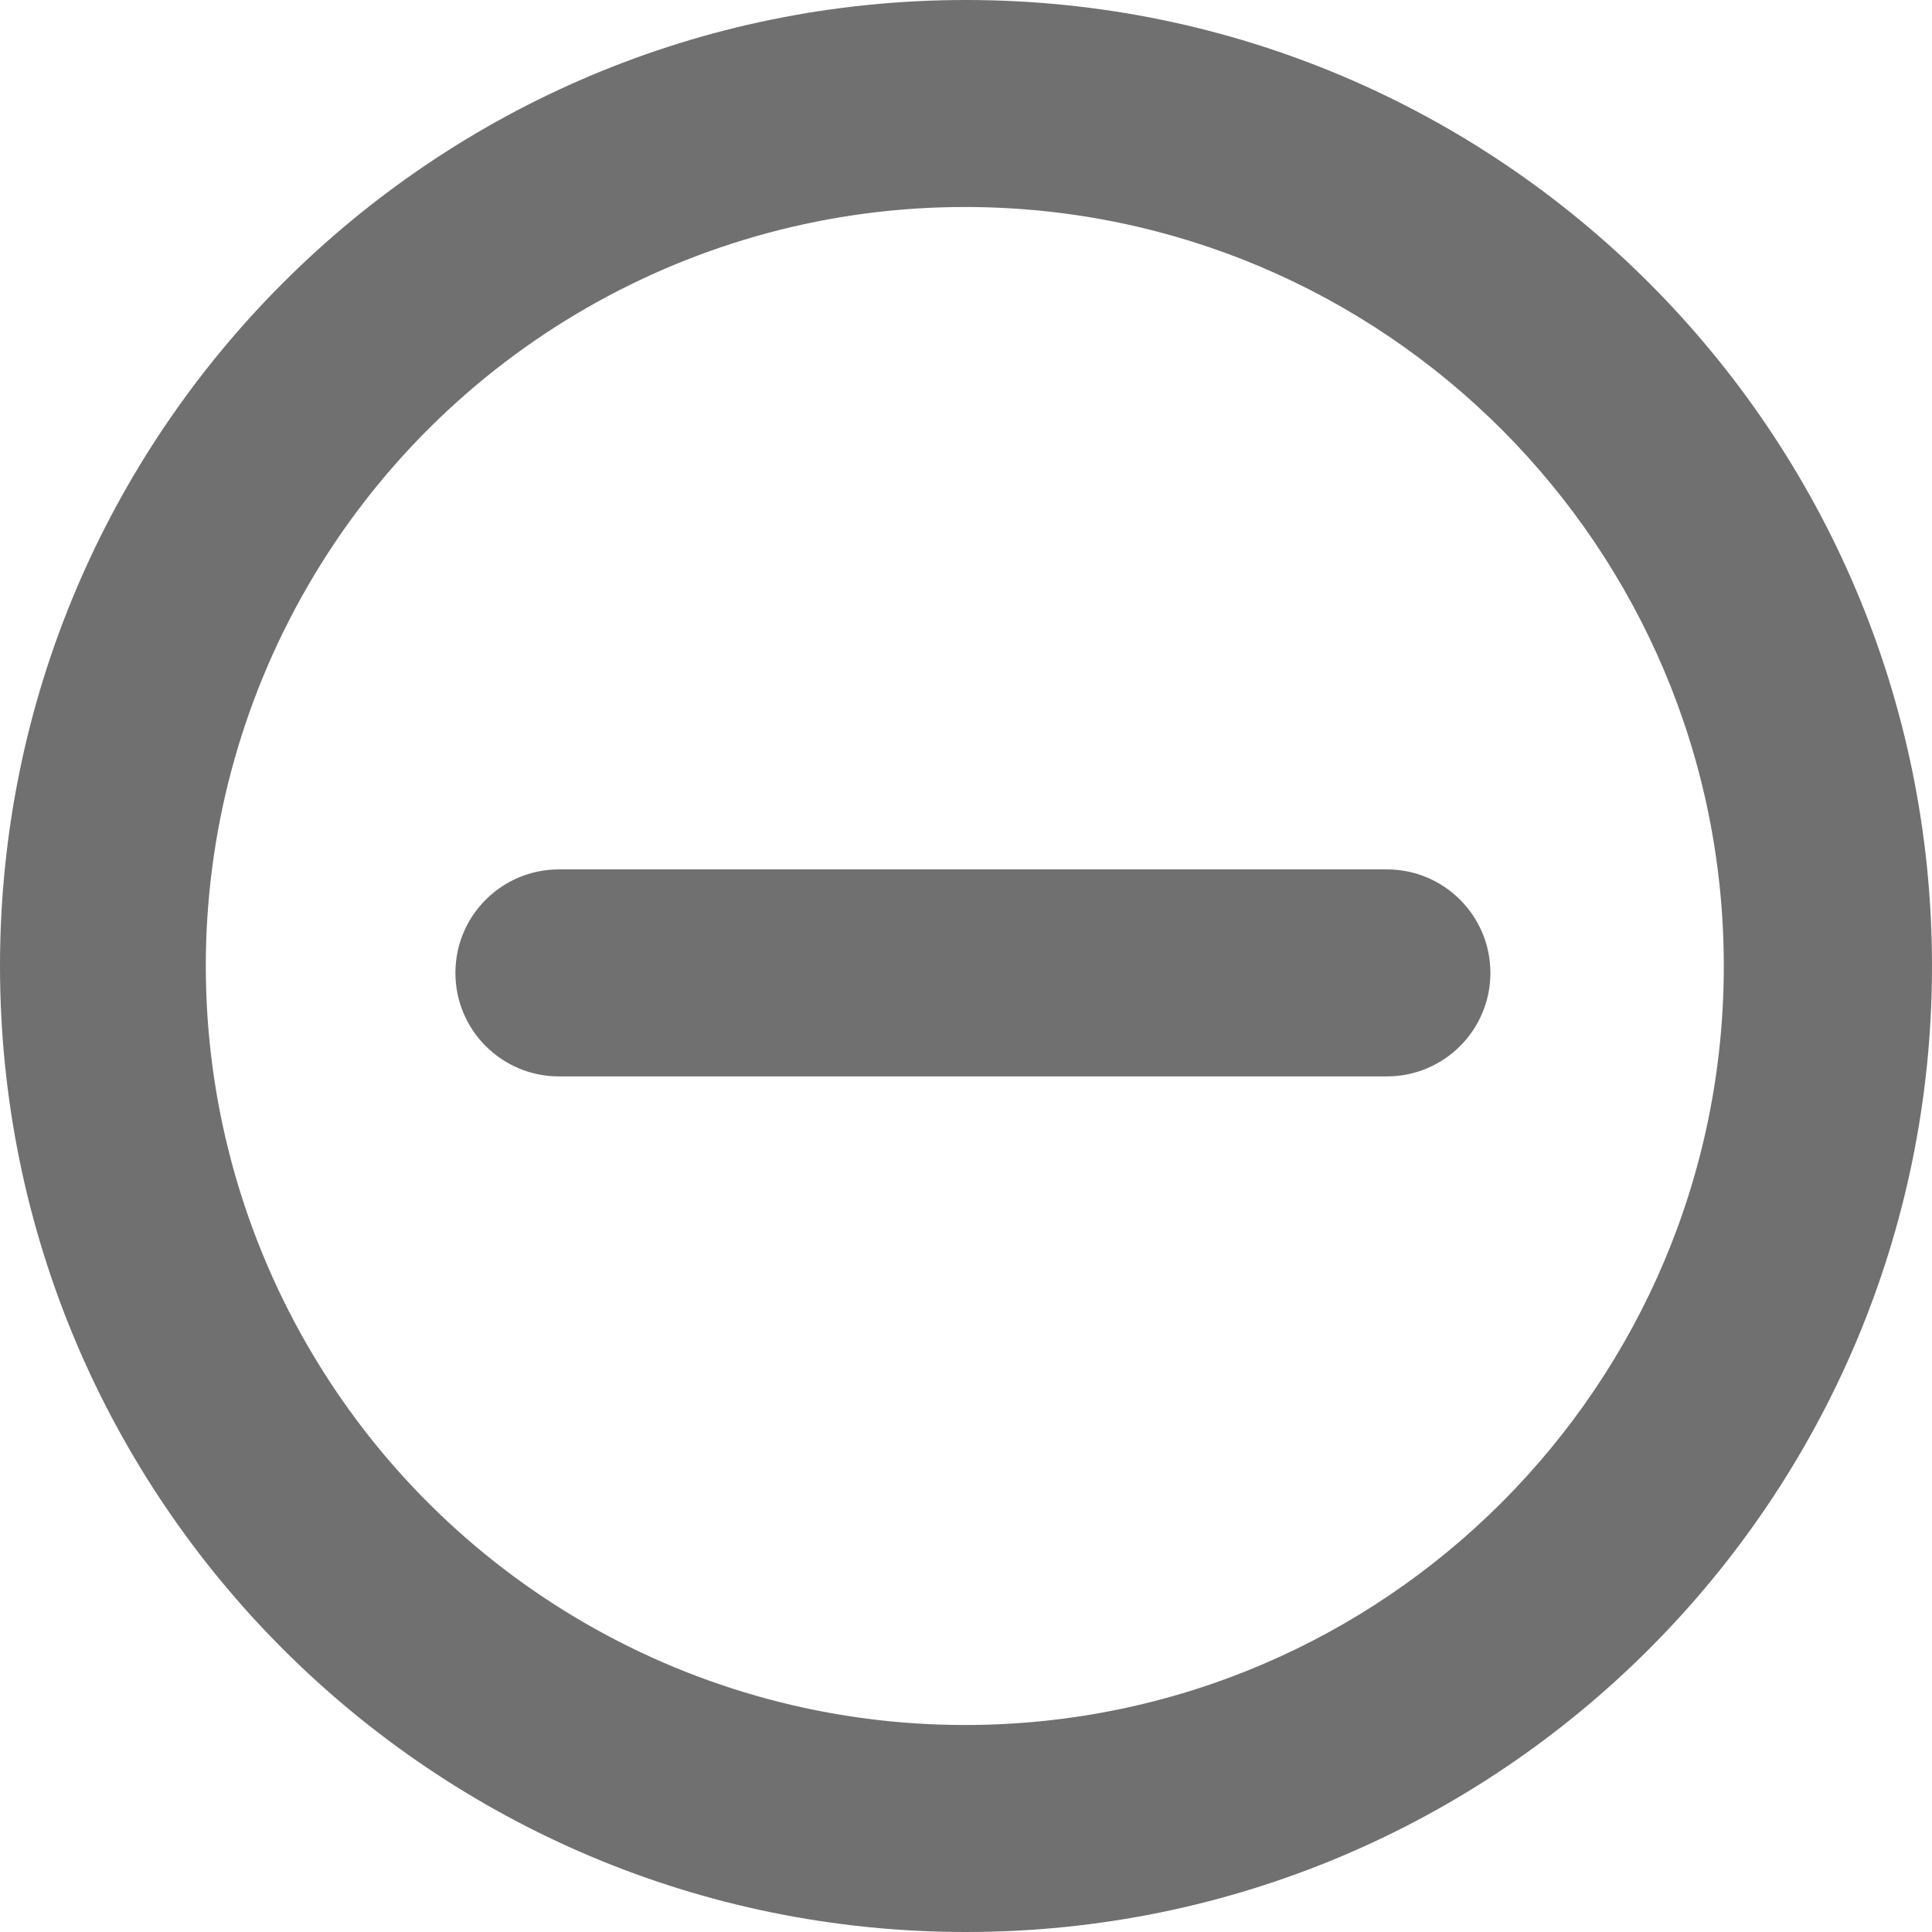
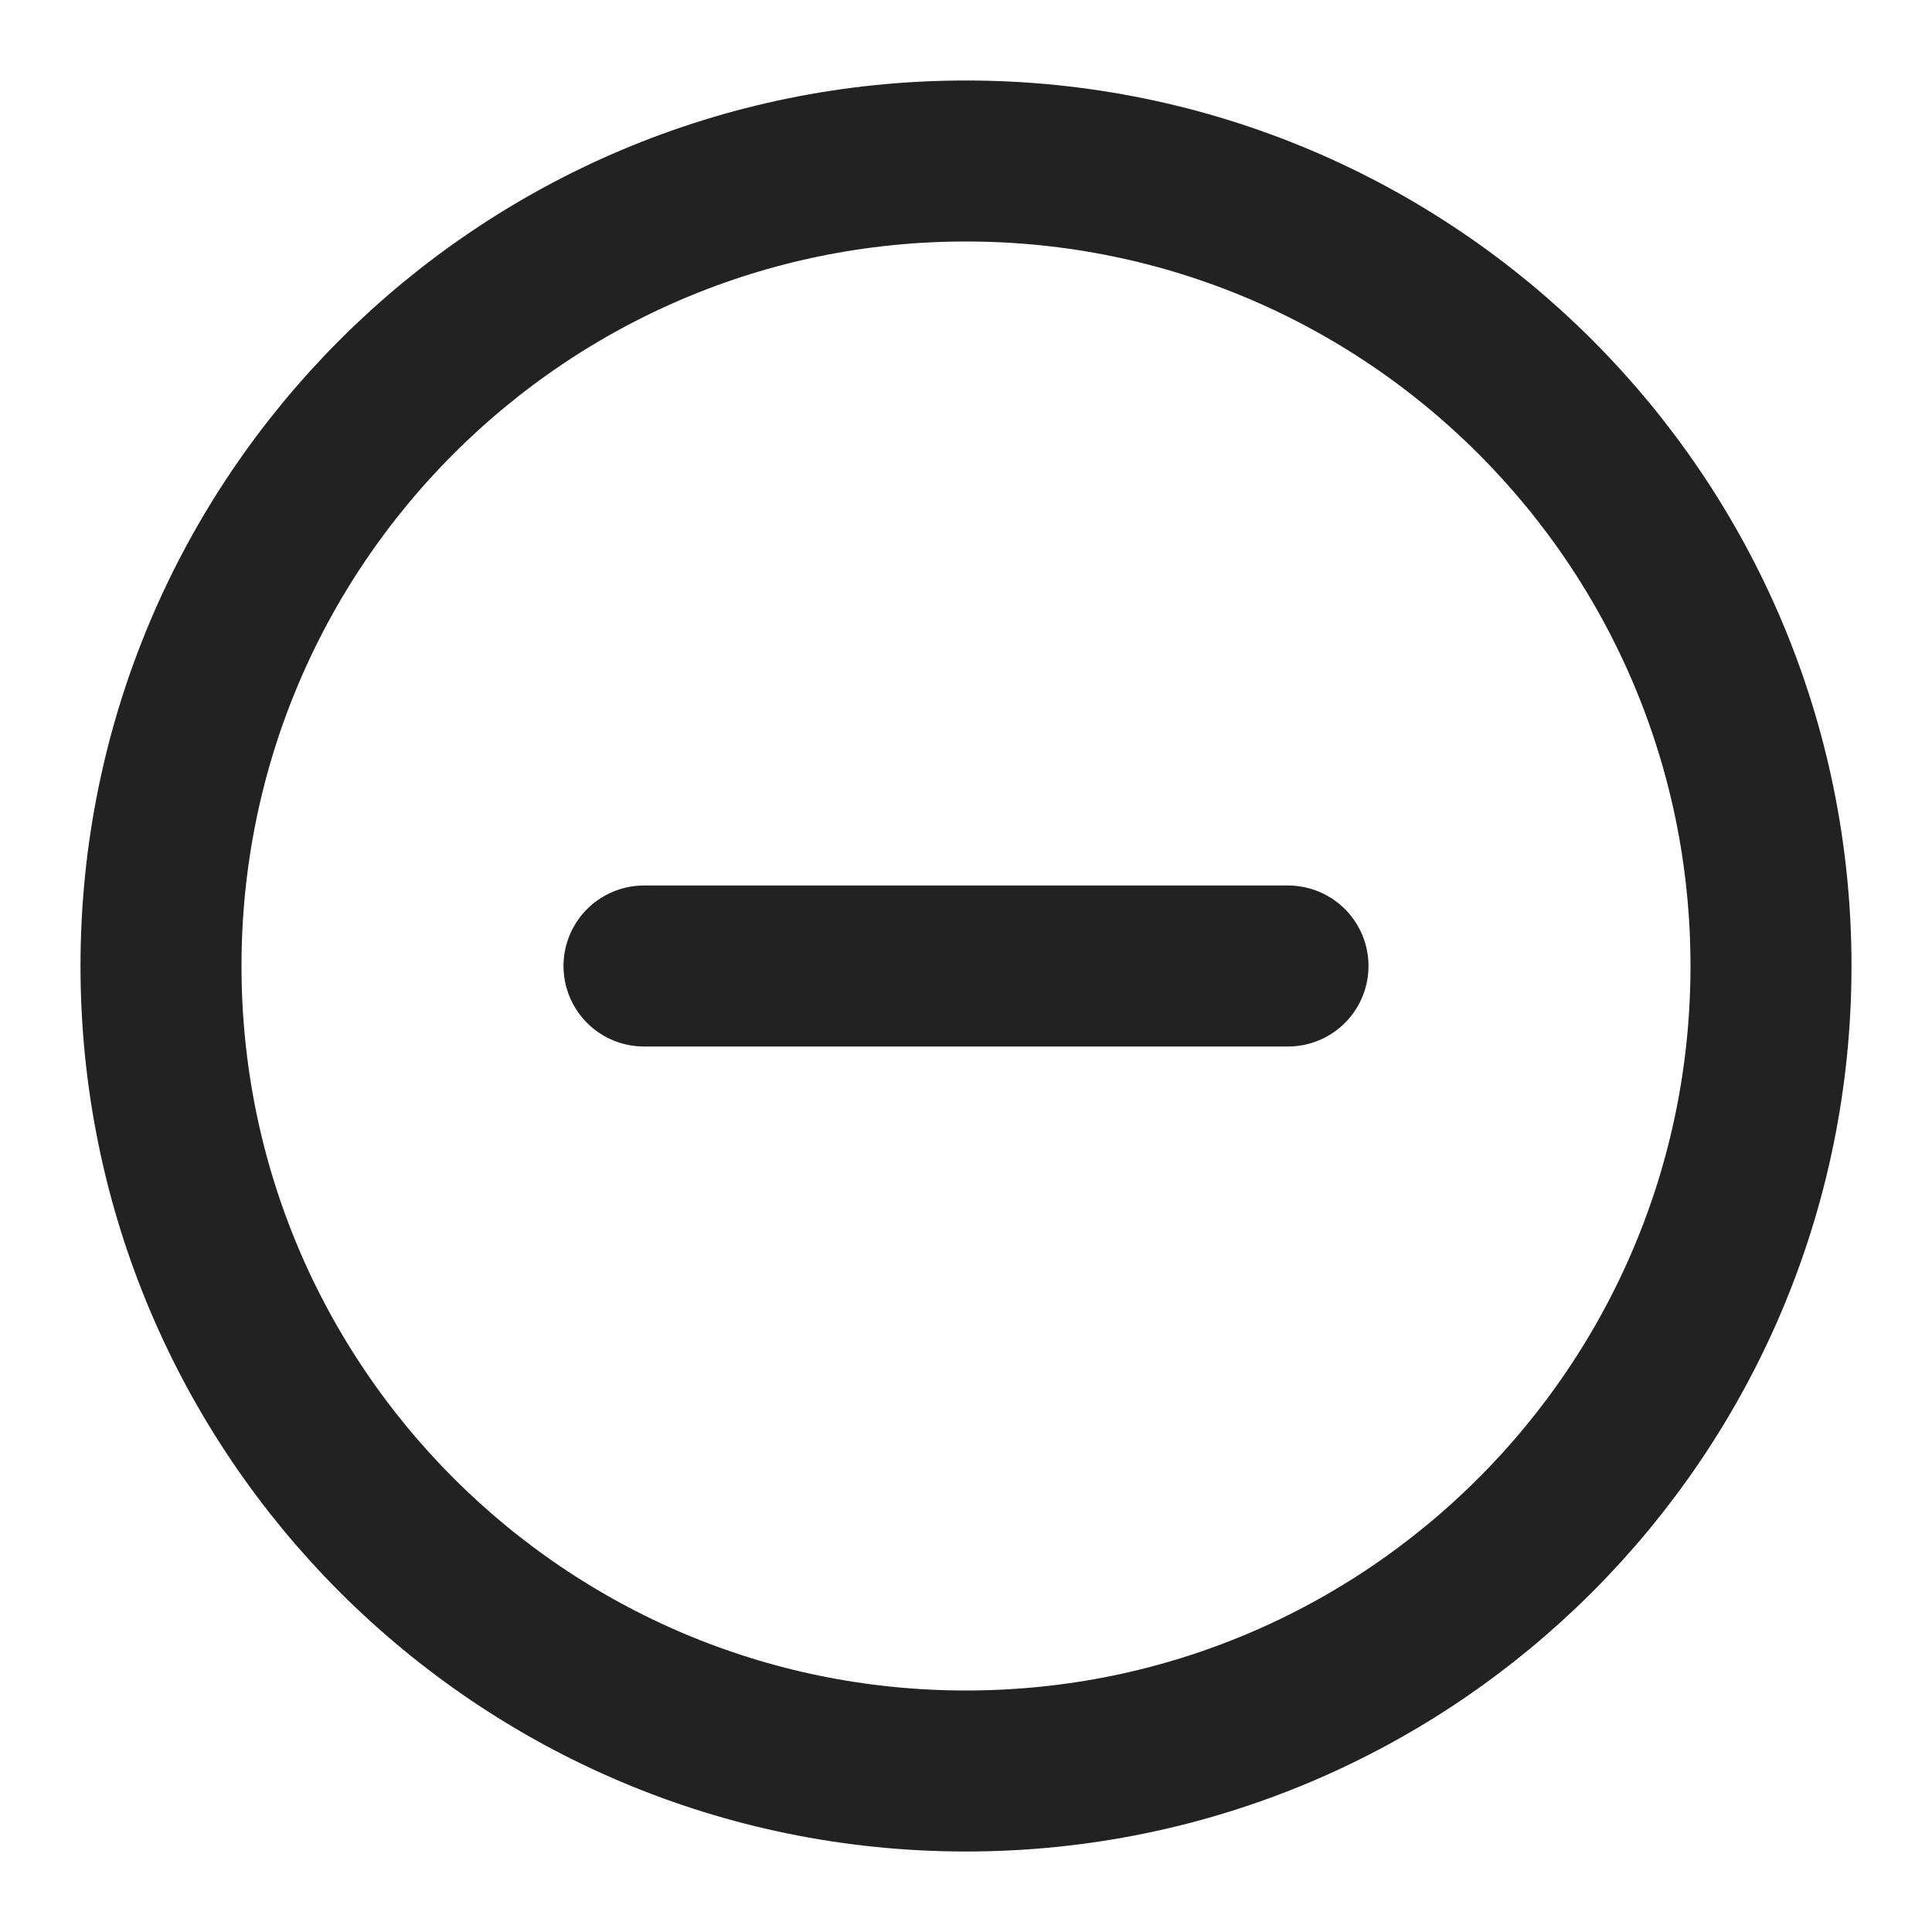
- <svg xmlns="http://www.w3.org/2000/svg" t="1686746878292" class="icon" viewBox="0 0 1024 1024" version="1.1" p-id="1450" width="256" height="256">
-   <path d="M512 0a512 512 0 1 1 0 1024A512 512 0 0 1 512 0z m0 109.714a402.286 402.286 0 1 0 0 804.571 402.286 402.286 0 0 0 0-804.571z m223.086 351.086a54.857 54.857 0 1 1 0 109.714h-438.857a54.857 54.857 0 0 1 0-109.714h438.857z" p-id="1451" fill="#707070" />
+ <svg xmlns="http://www.w3.org/2000/svg" width="24" height="24" viewBox="0 0 48 48" fill="none">
+   <path d="M24 44C35.046 44 44 35.046 44 24C44 12.954 35.046 4 24 4C12.954 4 4 12.954 4 24C4 35.046 12.954 44 24 44Z" fill="none" stroke="#222" stroke-width="4" stroke-linejoin="round" />
+   <path d="M16 24L32 24" stroke="#222" stroke-width="4" stroke-linecap="round" stroke-linejoin="round" />
</svg>
